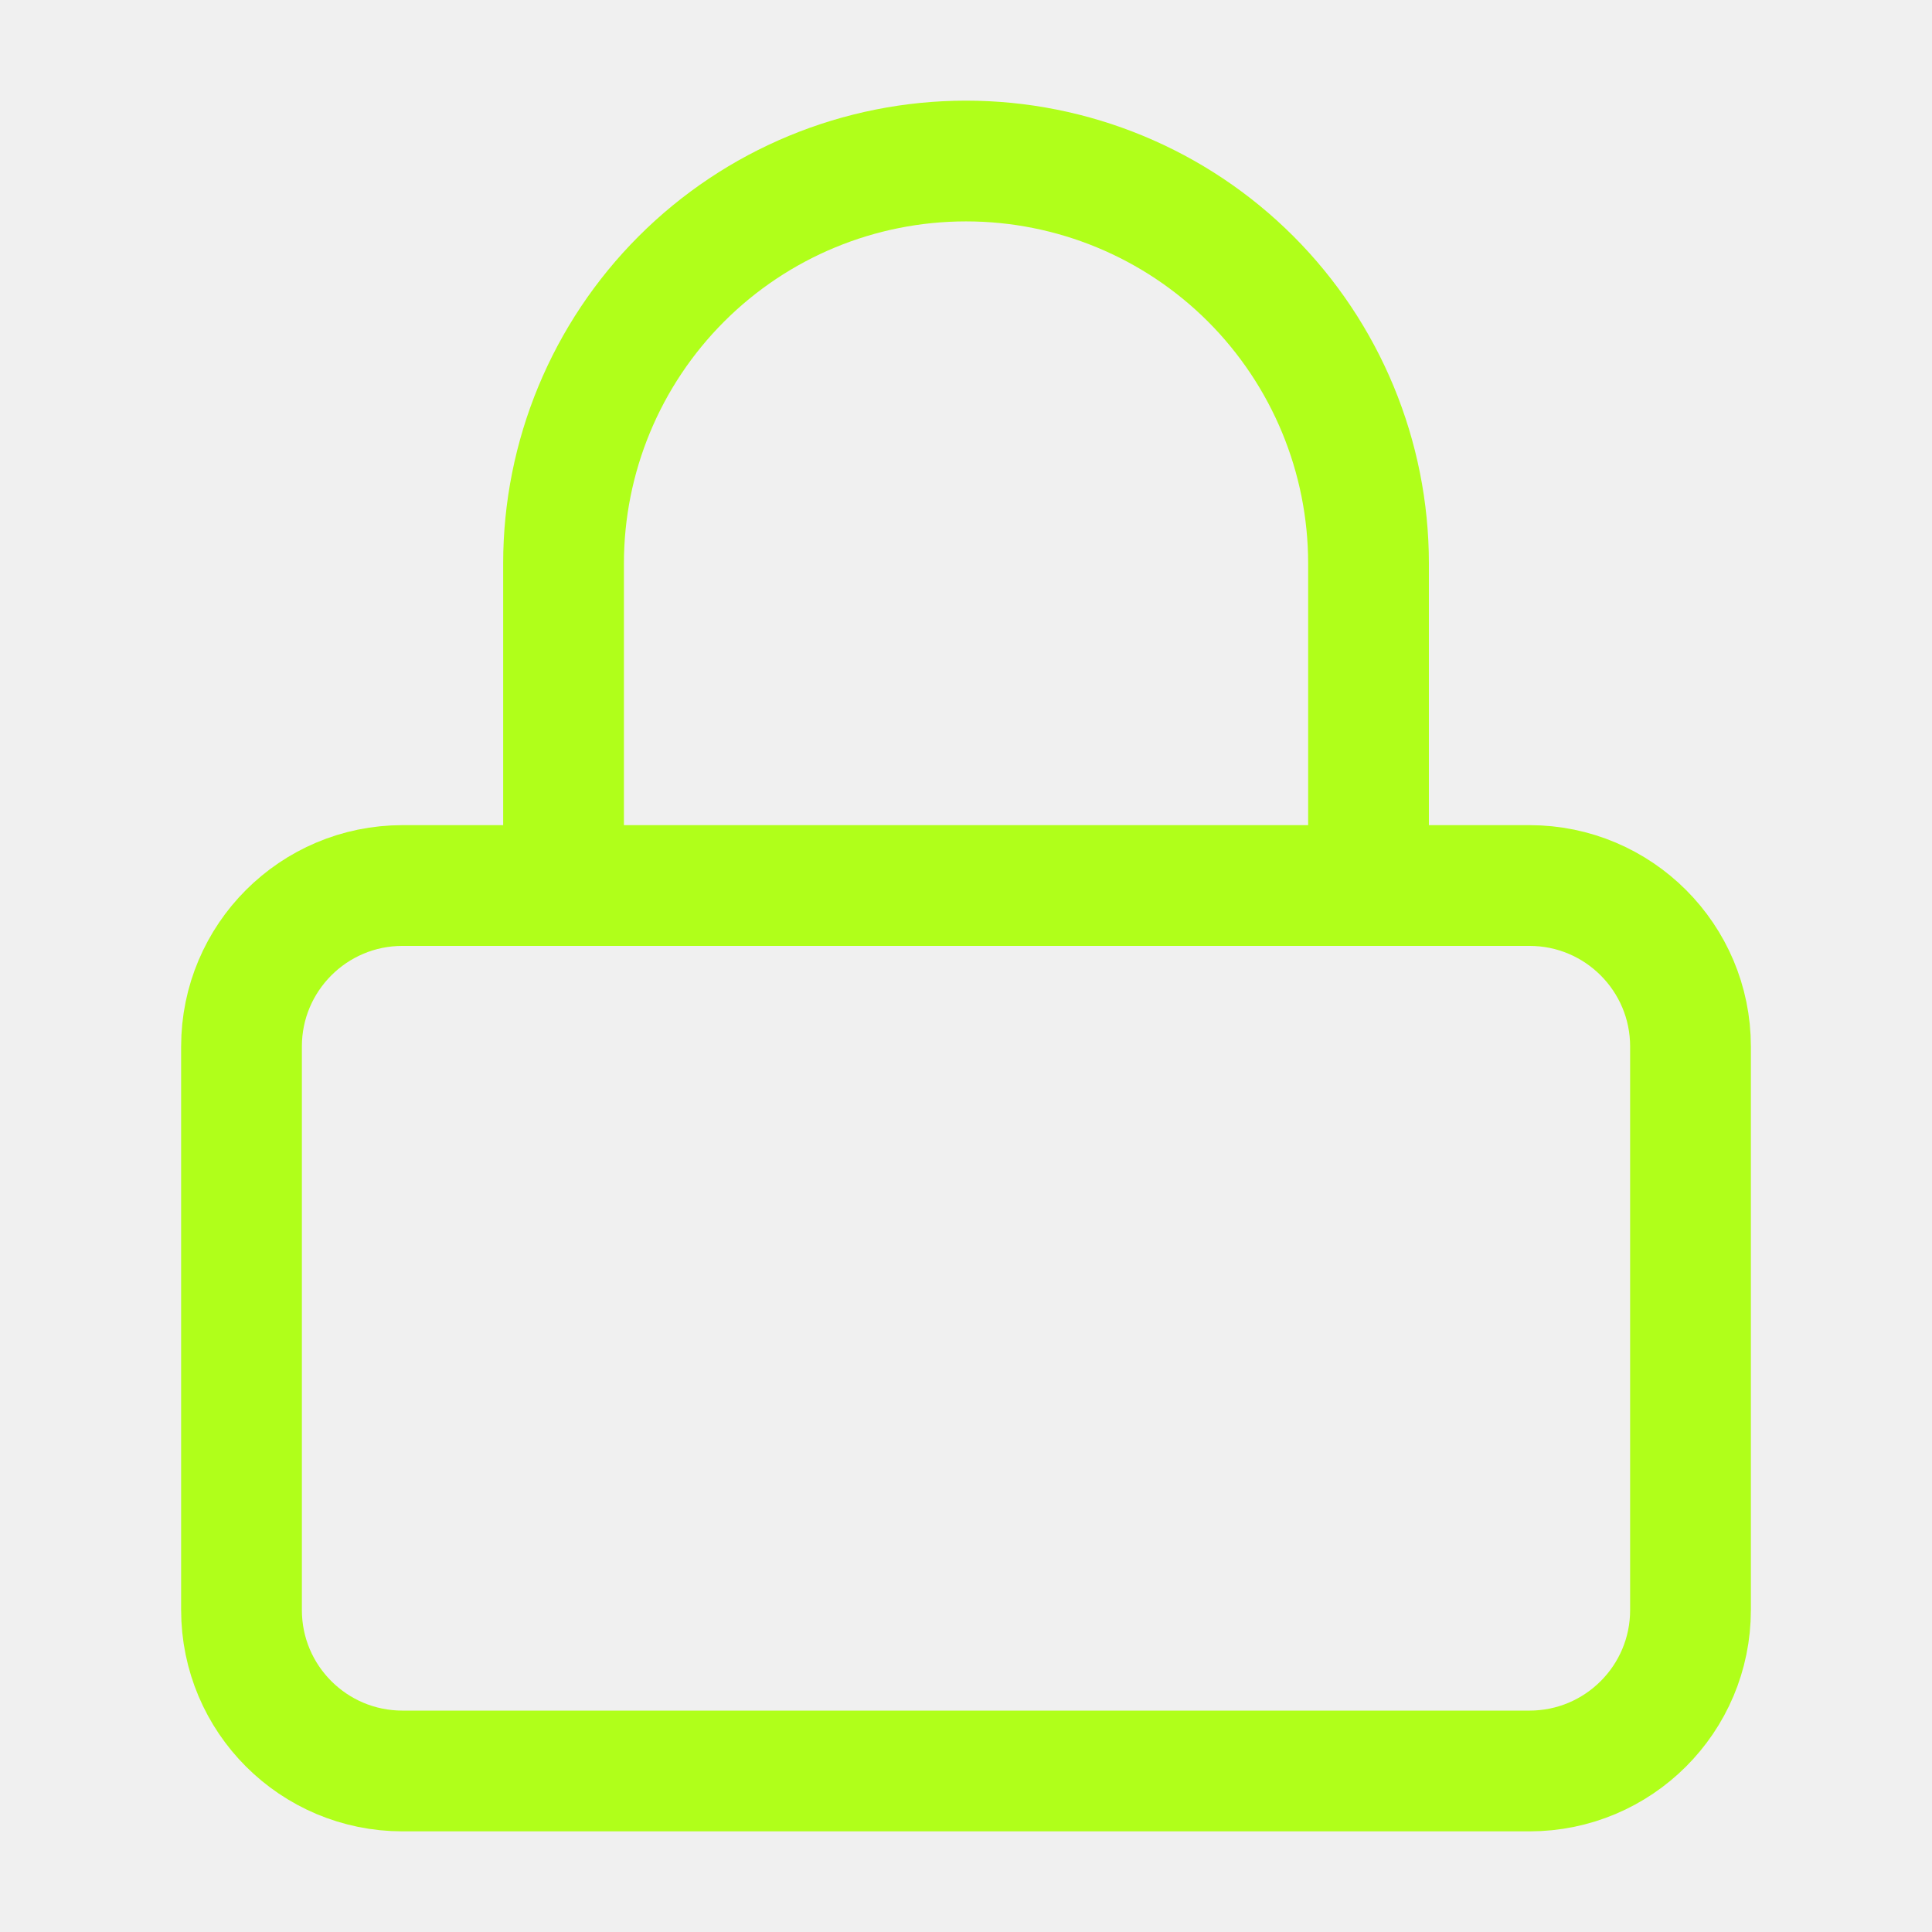
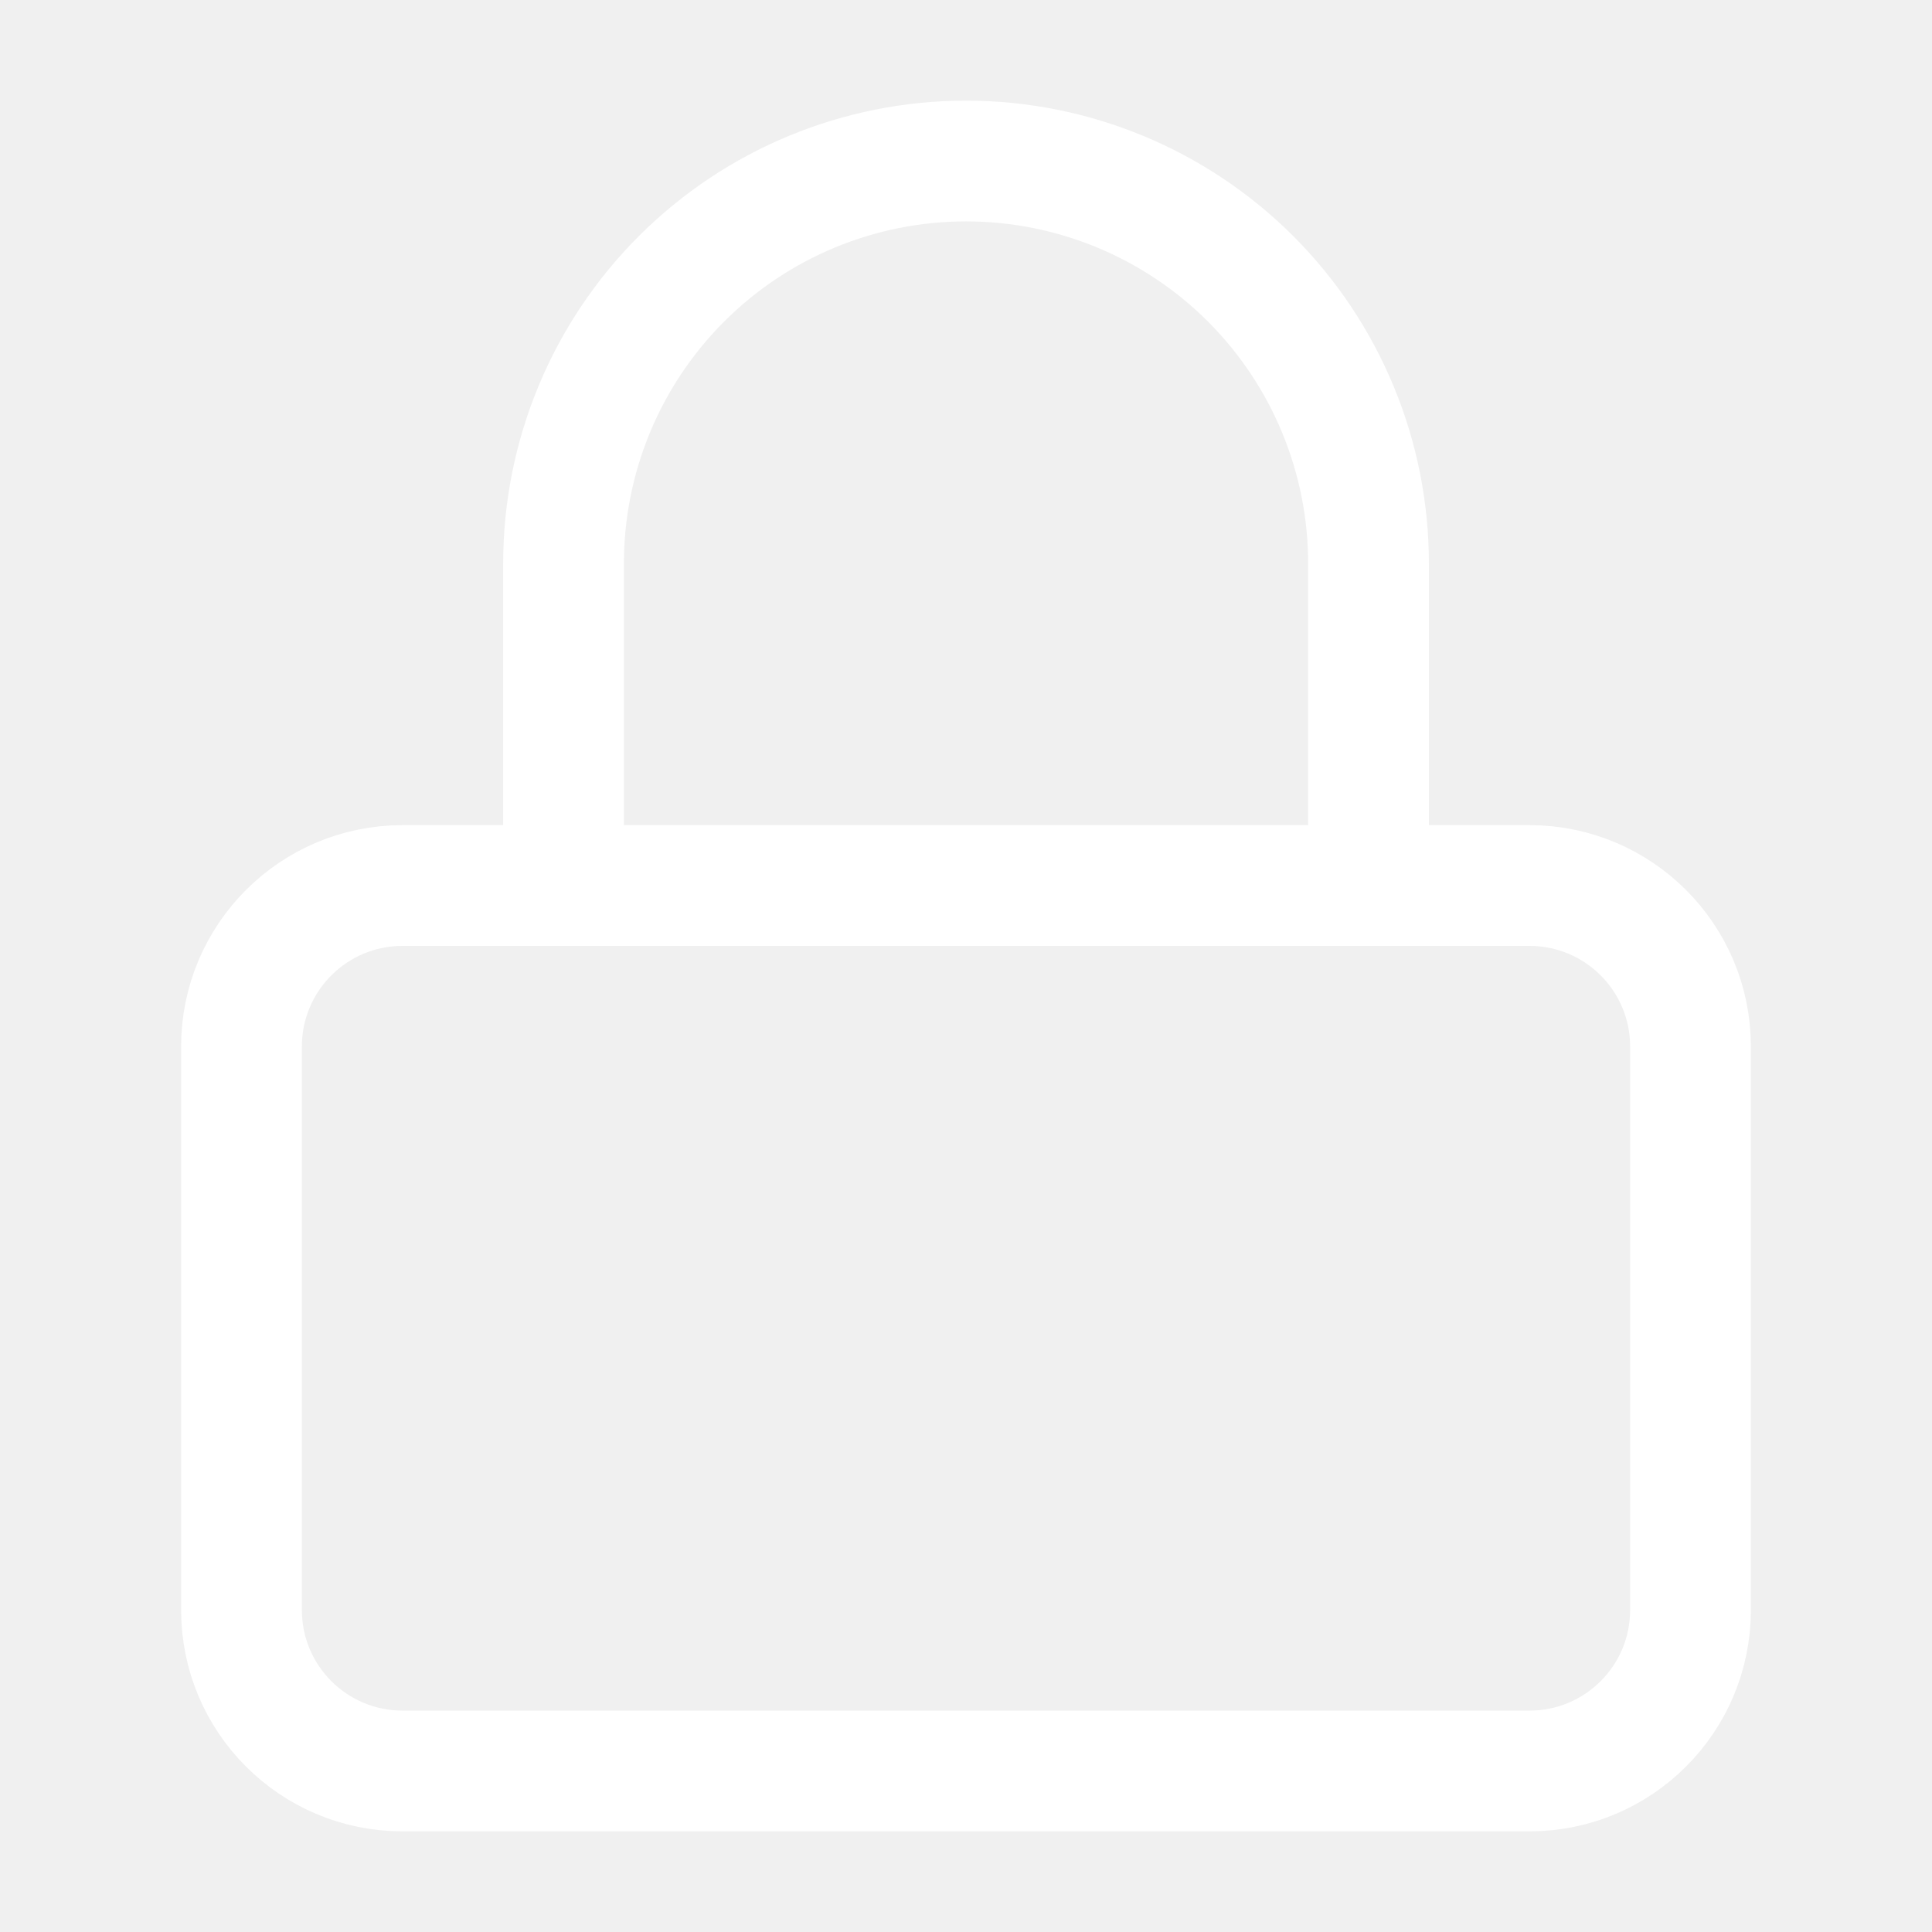
<svg xmlns="http://www.w3.org/2000/svg" width="32" height="32" viewBox="0 0 32 32" fill="none">
  <g id="icons">
-     <path id="Vector" d="M25.333 14.667H6.667C5.194 14.667 4 15.861 4 17.333V26.667C4 28.14 5.194 29.333 6.667 29.333H25.333C26.806 29.333 28 28.14 28 26.667V17.333C28 15.861 26.806 14.667 25.333 14.667Z" stroke="#B0FF1A" stroke-width="2" stroke-linecap="round" stroke-linejoin="round" />
-     <path id="Vector_2" d="M9.334 14.667V9.333C9.334 7.565 10.036 5.87 11.287 4.619C12.537 3.369 14.232 2.667 16.001 2.667C17.769 2.667 19.465 3.369 20.715 4.619C21.965 5.87 22.667 7.565 22.667 9.333V14.667" stroke="#B0FF1A" stroke-width="2" stroke-linecap="round" stroke-linejoin="round" />
+     <path id="Vector" d="M25.333 14.667H6.667C5.194 14.667 4 15.861 4 17.333V26.667C4 28.14 5.194 29.333 6.667 29.333H25.333C26.806 29.333 28 28.14 28 26.667V17.333C28 15.861 26.806 14.667 25.333 14.667Z" stroke="#ffffff" stroke-width="2" stroke-linecap="round" stroke-linejoin="round" />
+     <path id="Vector_2" d="M9.334 14.667V9.333C9.334 7.565 10.036 5.87 11.287 4.619C12.537 3.369 14.232 2.667 16.001 2.667C17.769 2.667 19.465 3.369 20.715 4.619C21.965 5.87 22.667 7.565 22.667 9.333V14.667" stroke="#ffffff" stroke-width="2" stroke-linecap="round" stroke-linejoin="round" />
  </g>
</svg>
